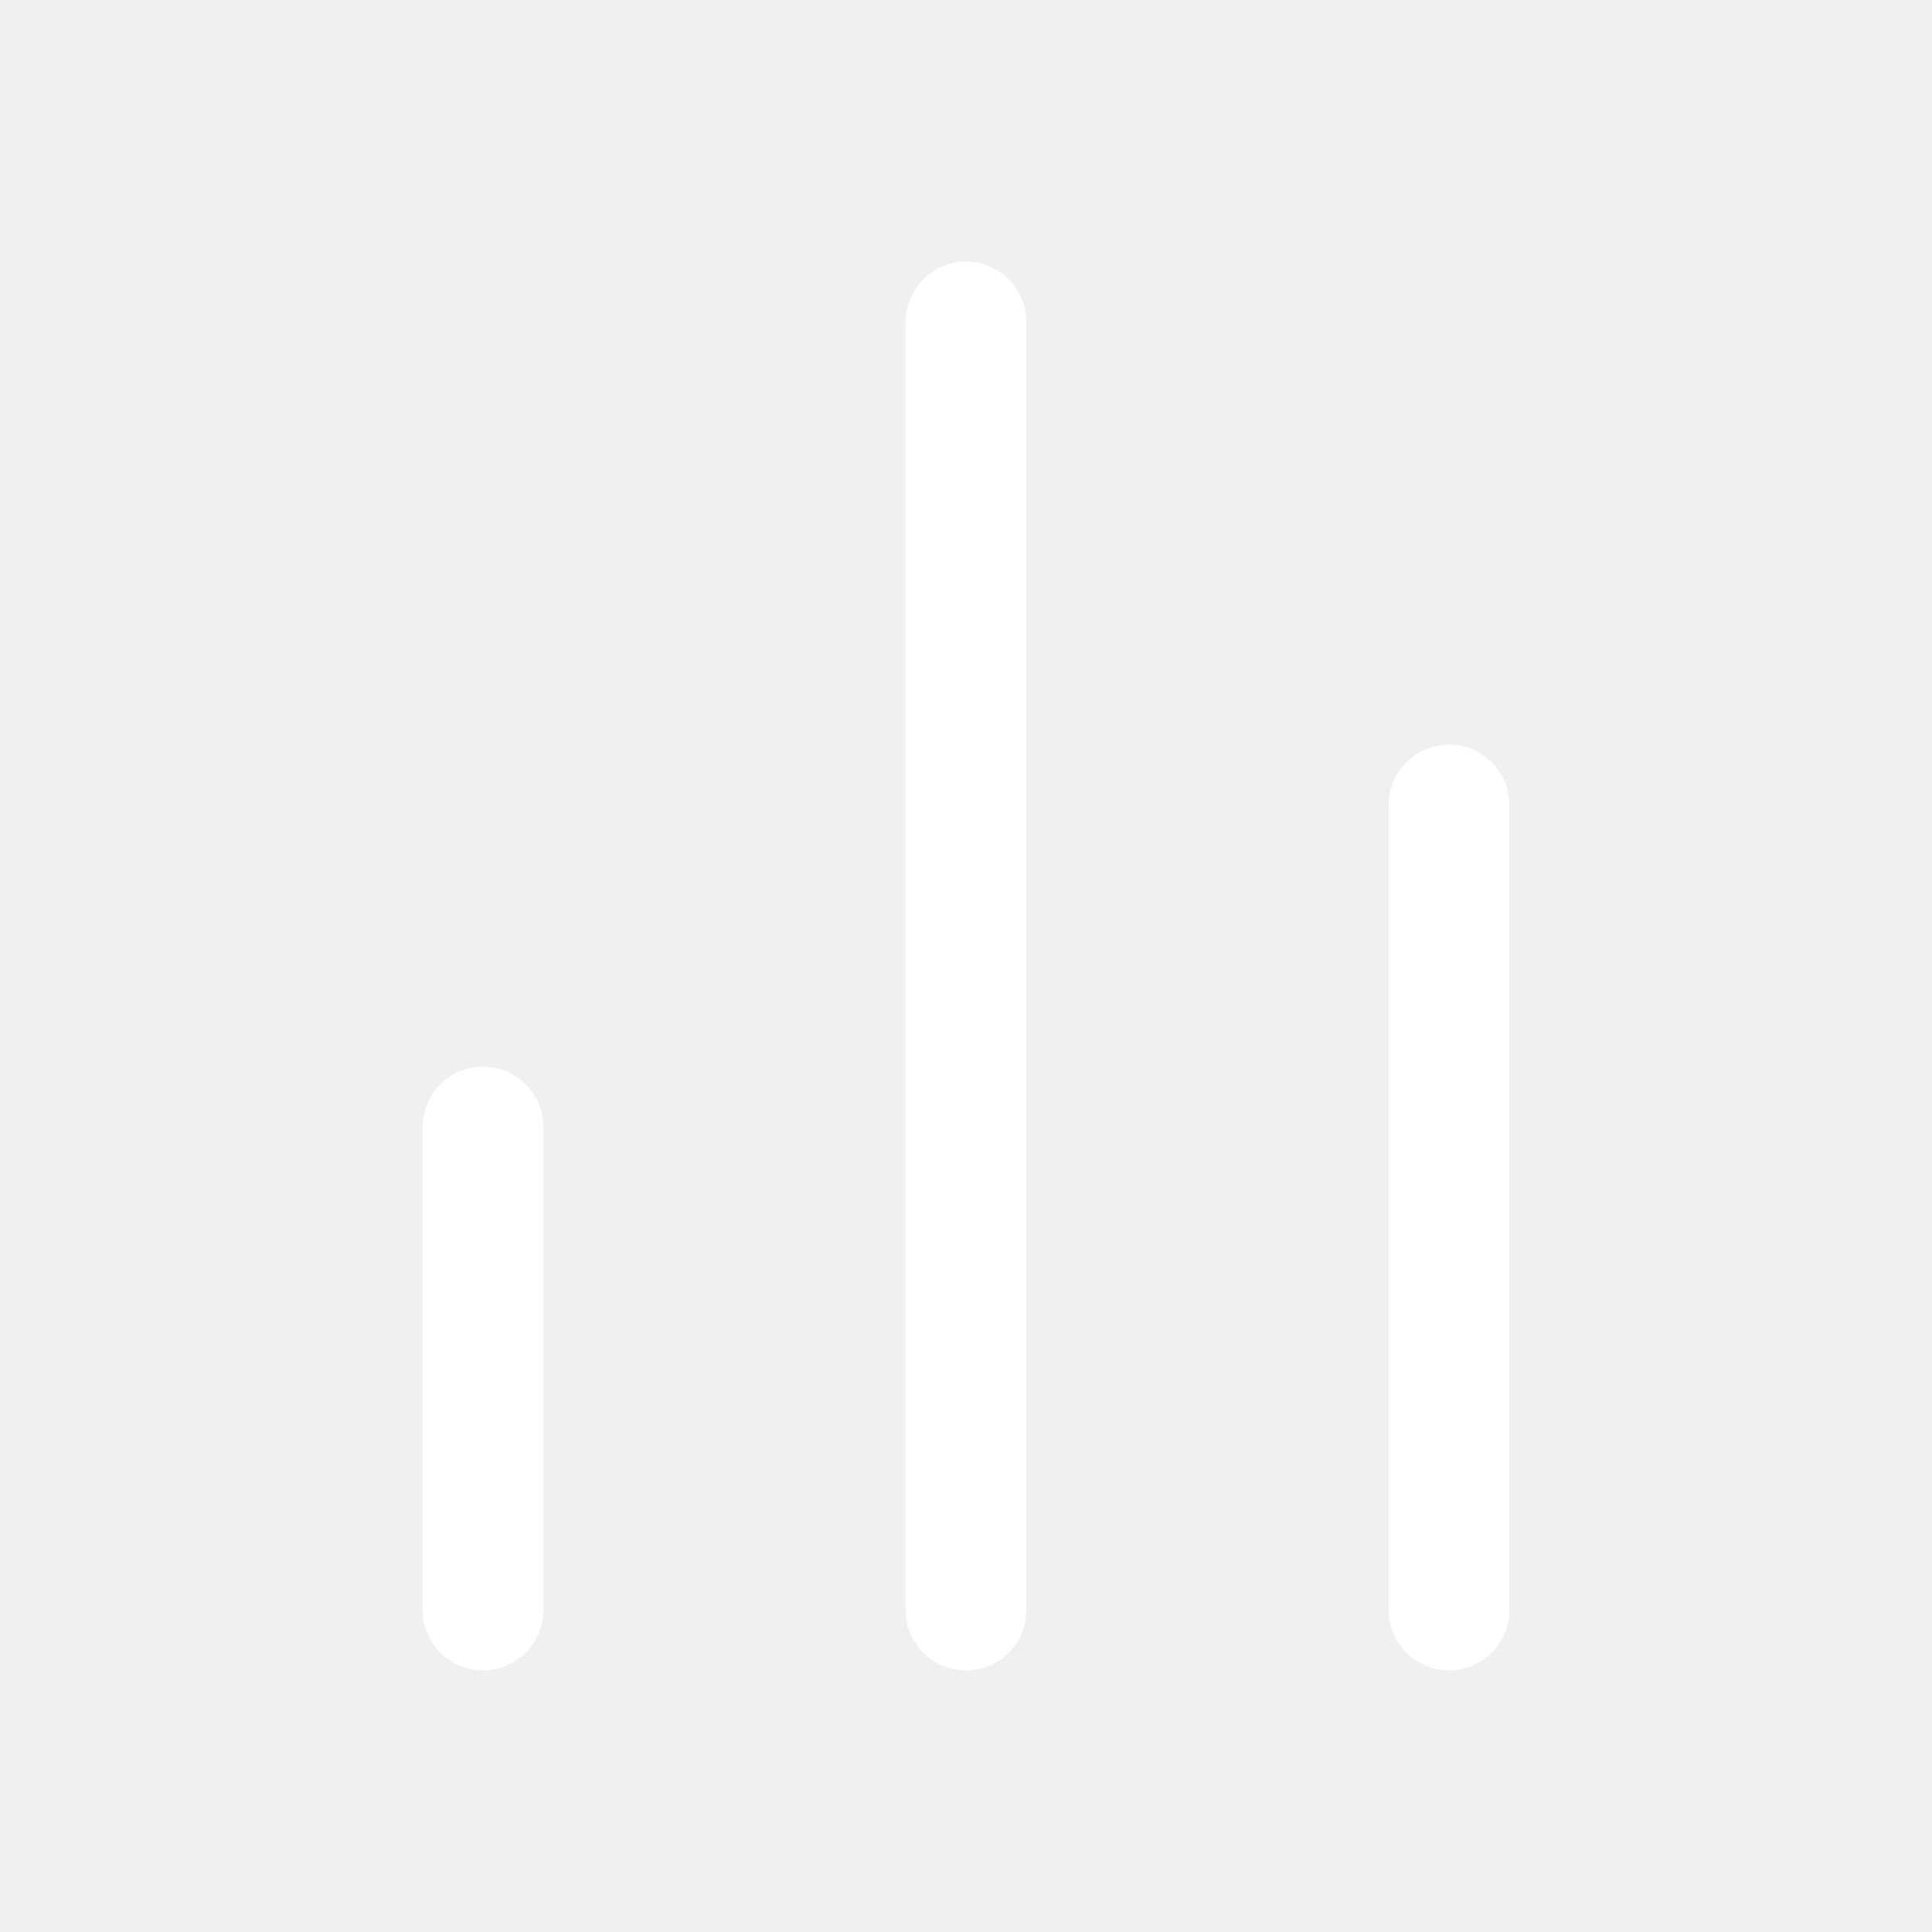
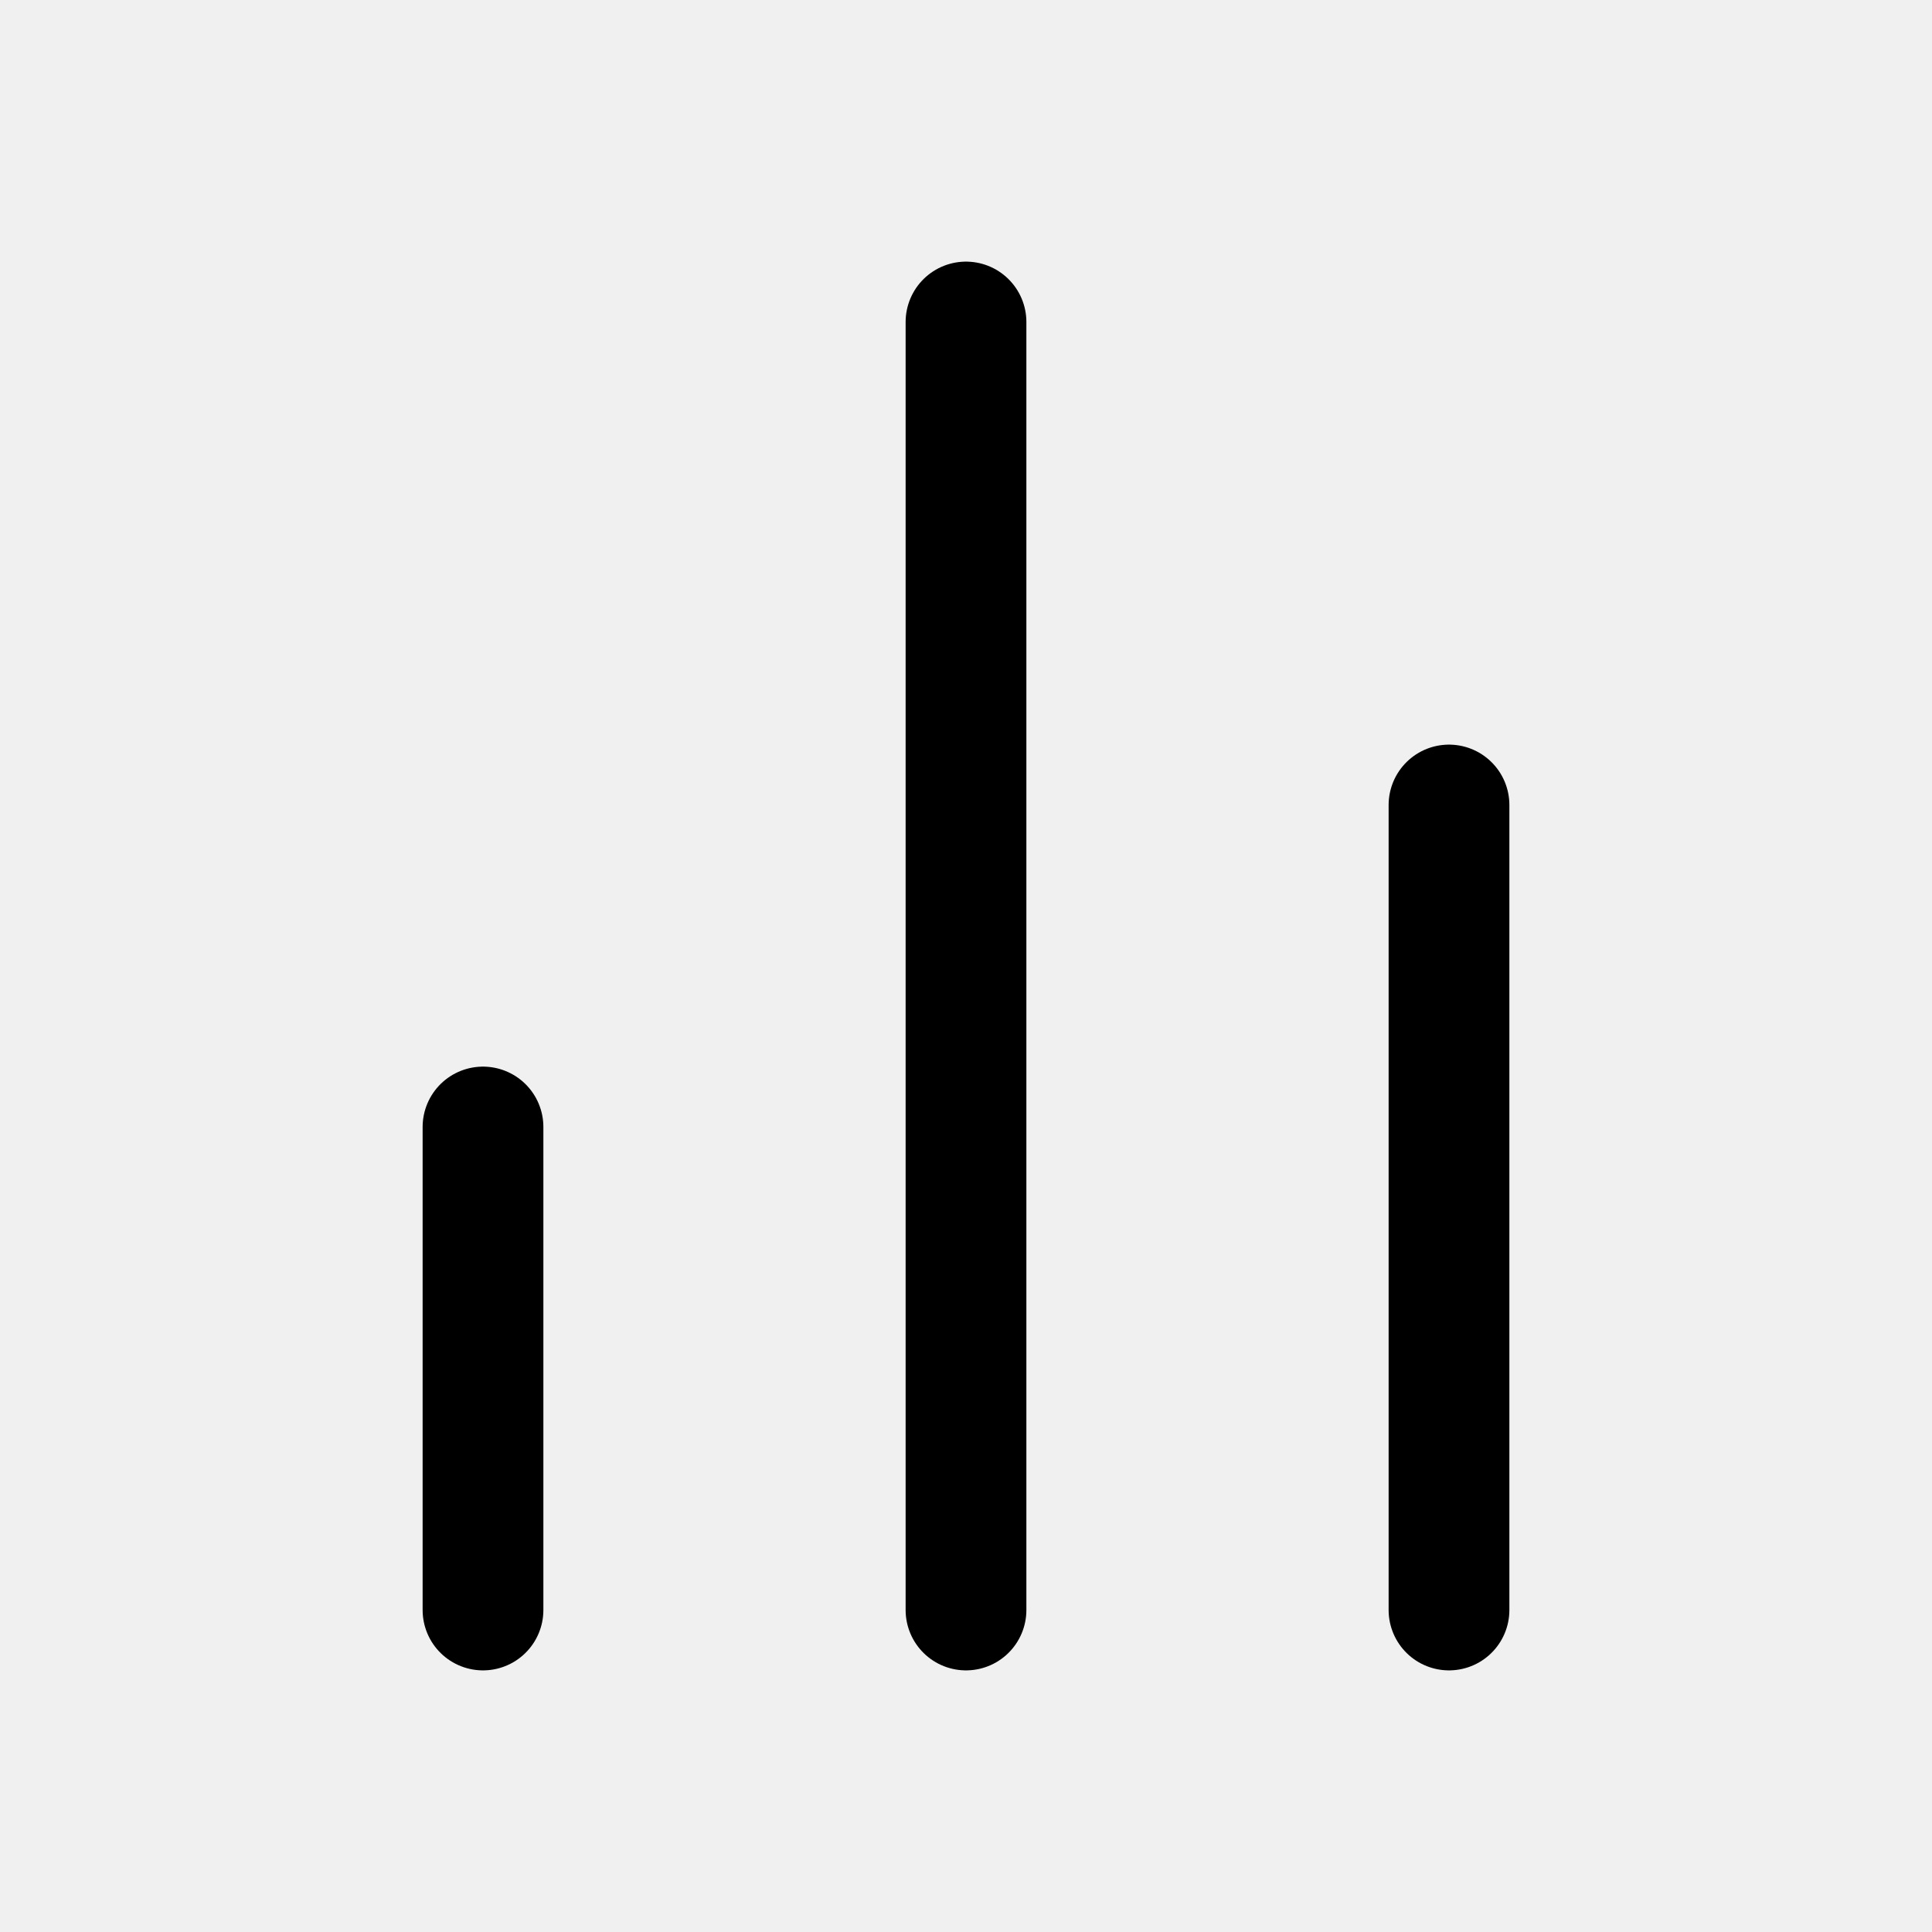
<svg xmlns="http://www.w3.org/2000/svg" width="24" height="24" viewBox="0 0 24 24" fill="none">
-   <path d="M18 20V10" stroke="white" stroke-width="1.5" stroke-linecap="round" stroke-linejoin="round" />
-   <path d="M12 20V4" stroke="white" stroke-width="1.5" stroke-linecap="round" stroke-linejoin="round" />
-   <path d="M6 20V14" stroke="white" stroke-width="1.5" stroke-linecap="round" stroke-linejoin="round" />
+   <path d="M18 20V10" stroke="currentColor" stroke-width="1.5" stroke-linecap="round" stroke-linejoin="round" />
+   <path d="M12 20V4" stroke="currentColor" stroke-width="1.5" stroke-linecap="round" stroke-linejoin="round" />
+   <path d="M6 20V14" stroke="currentColor" stroke-width="1.5" stroke-linecap="round" stroke-linejoin="round" />
</svg>
